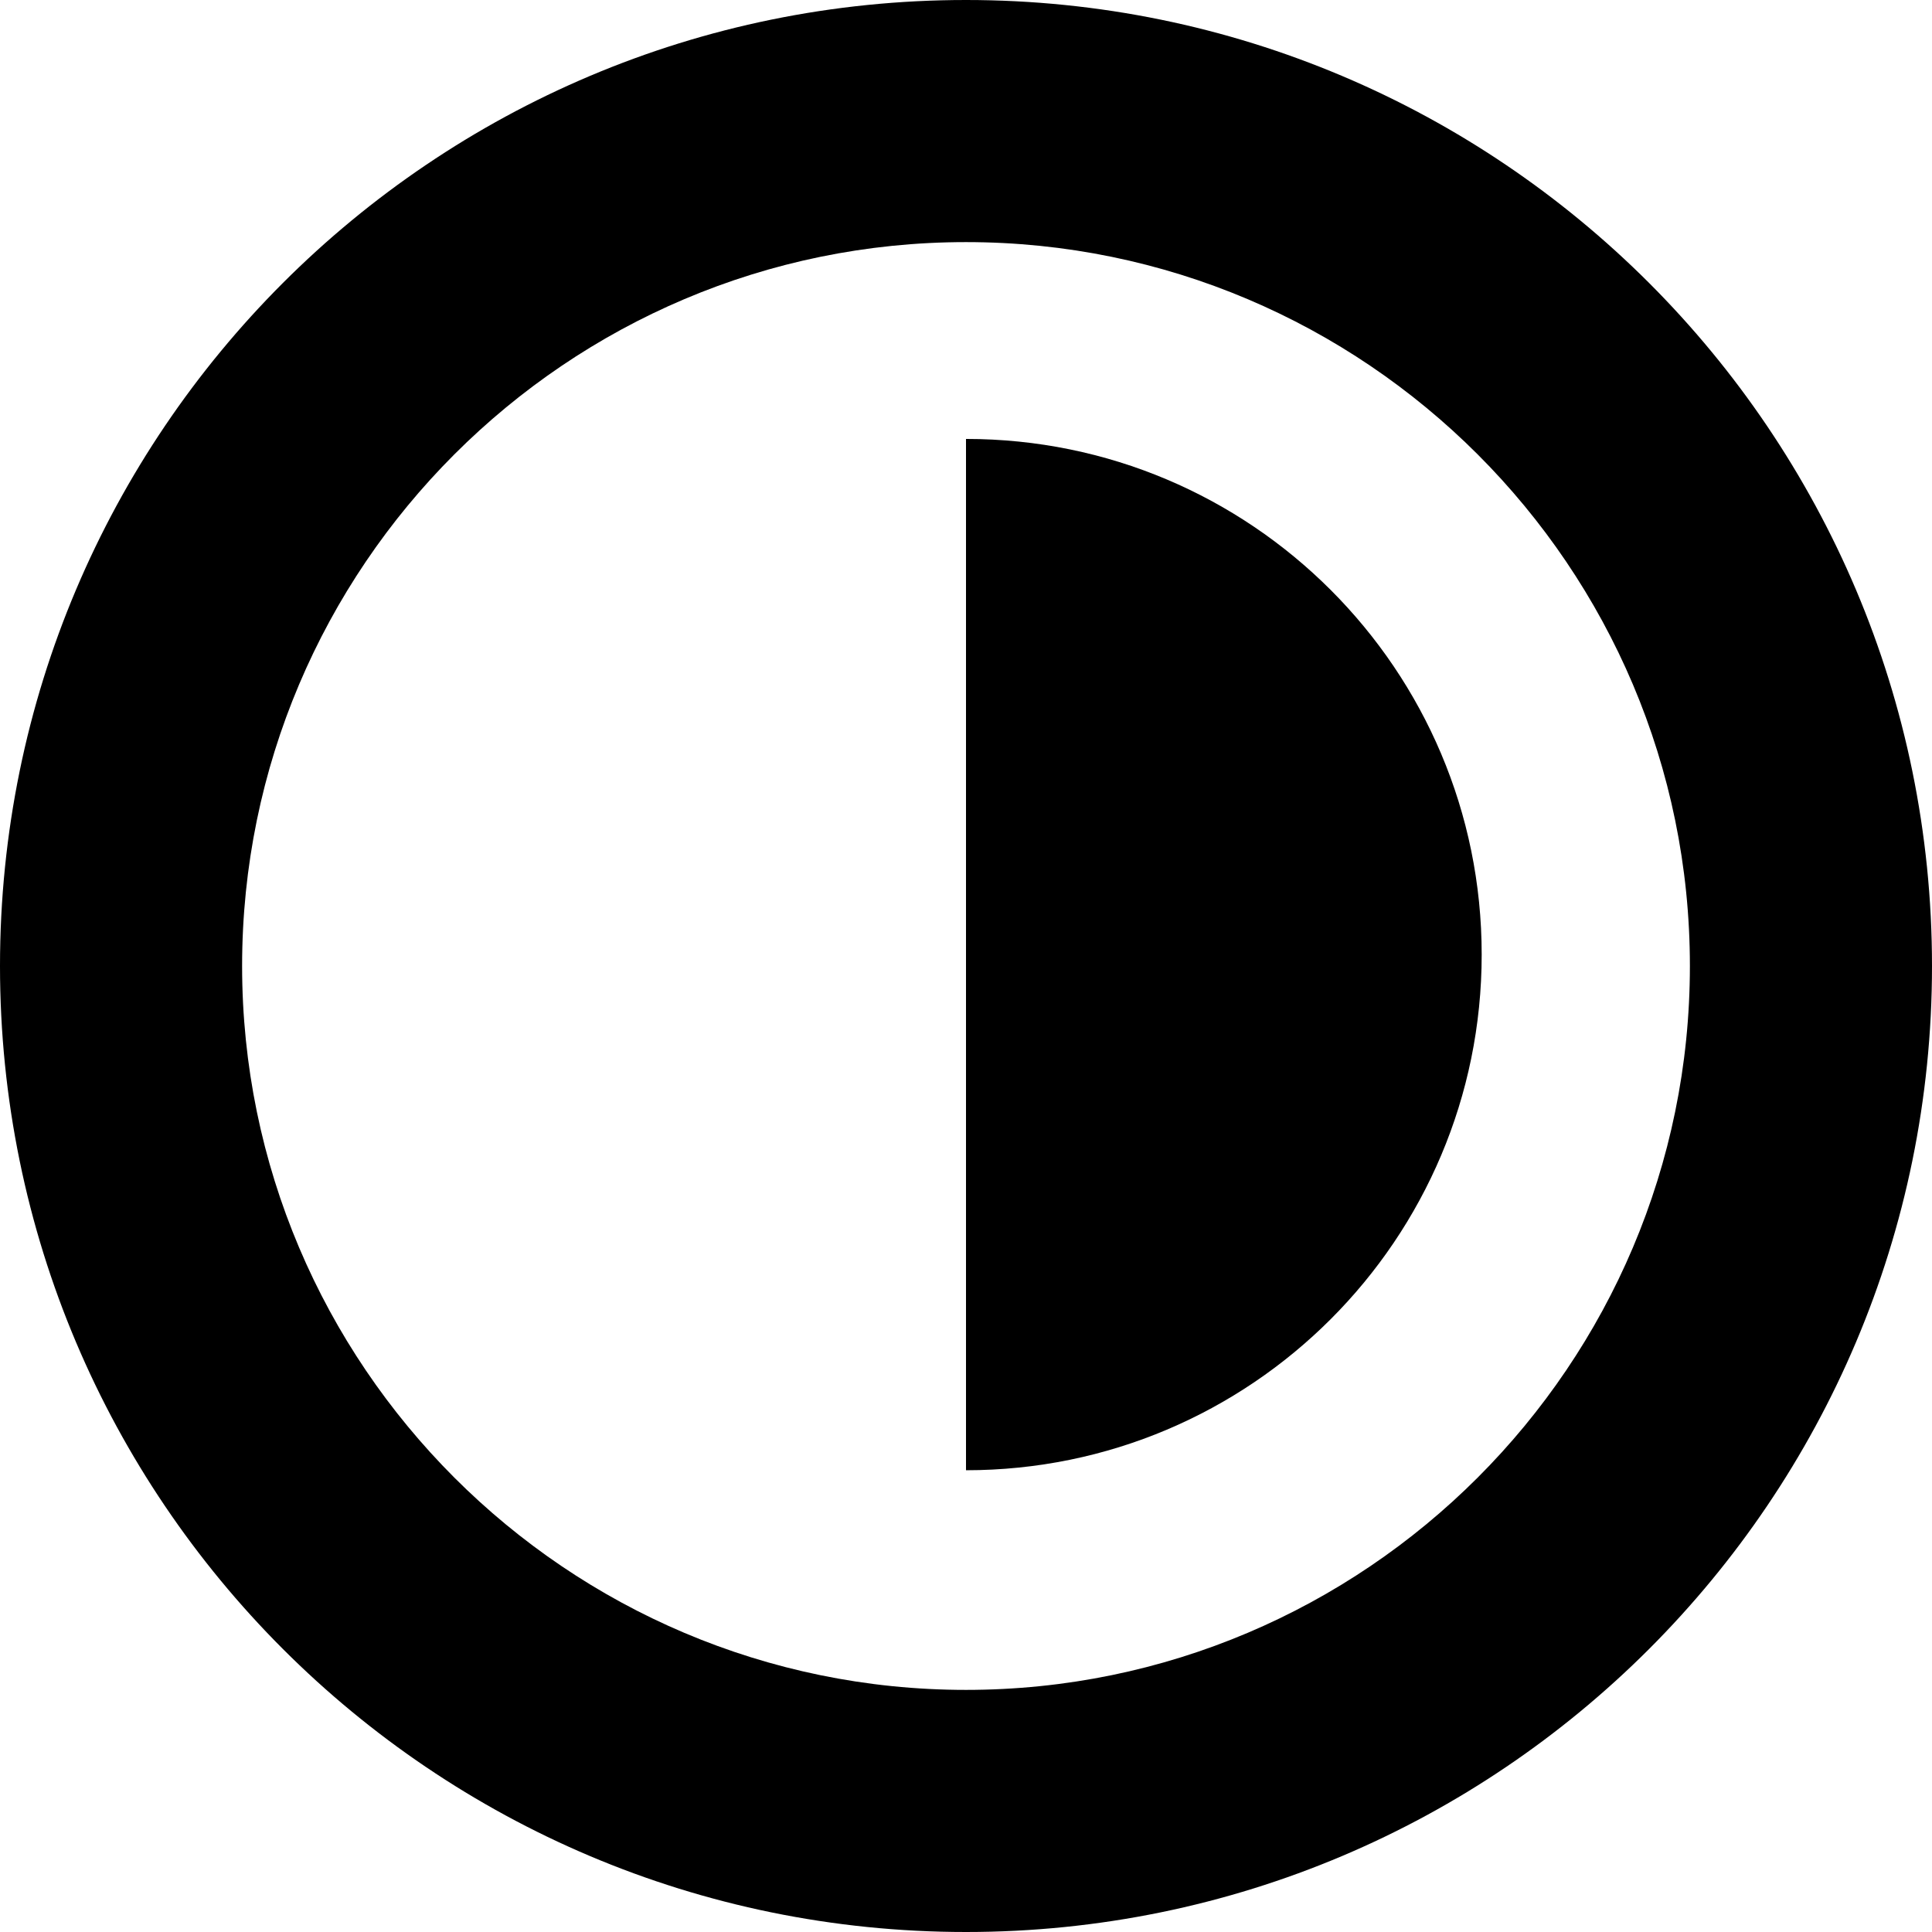
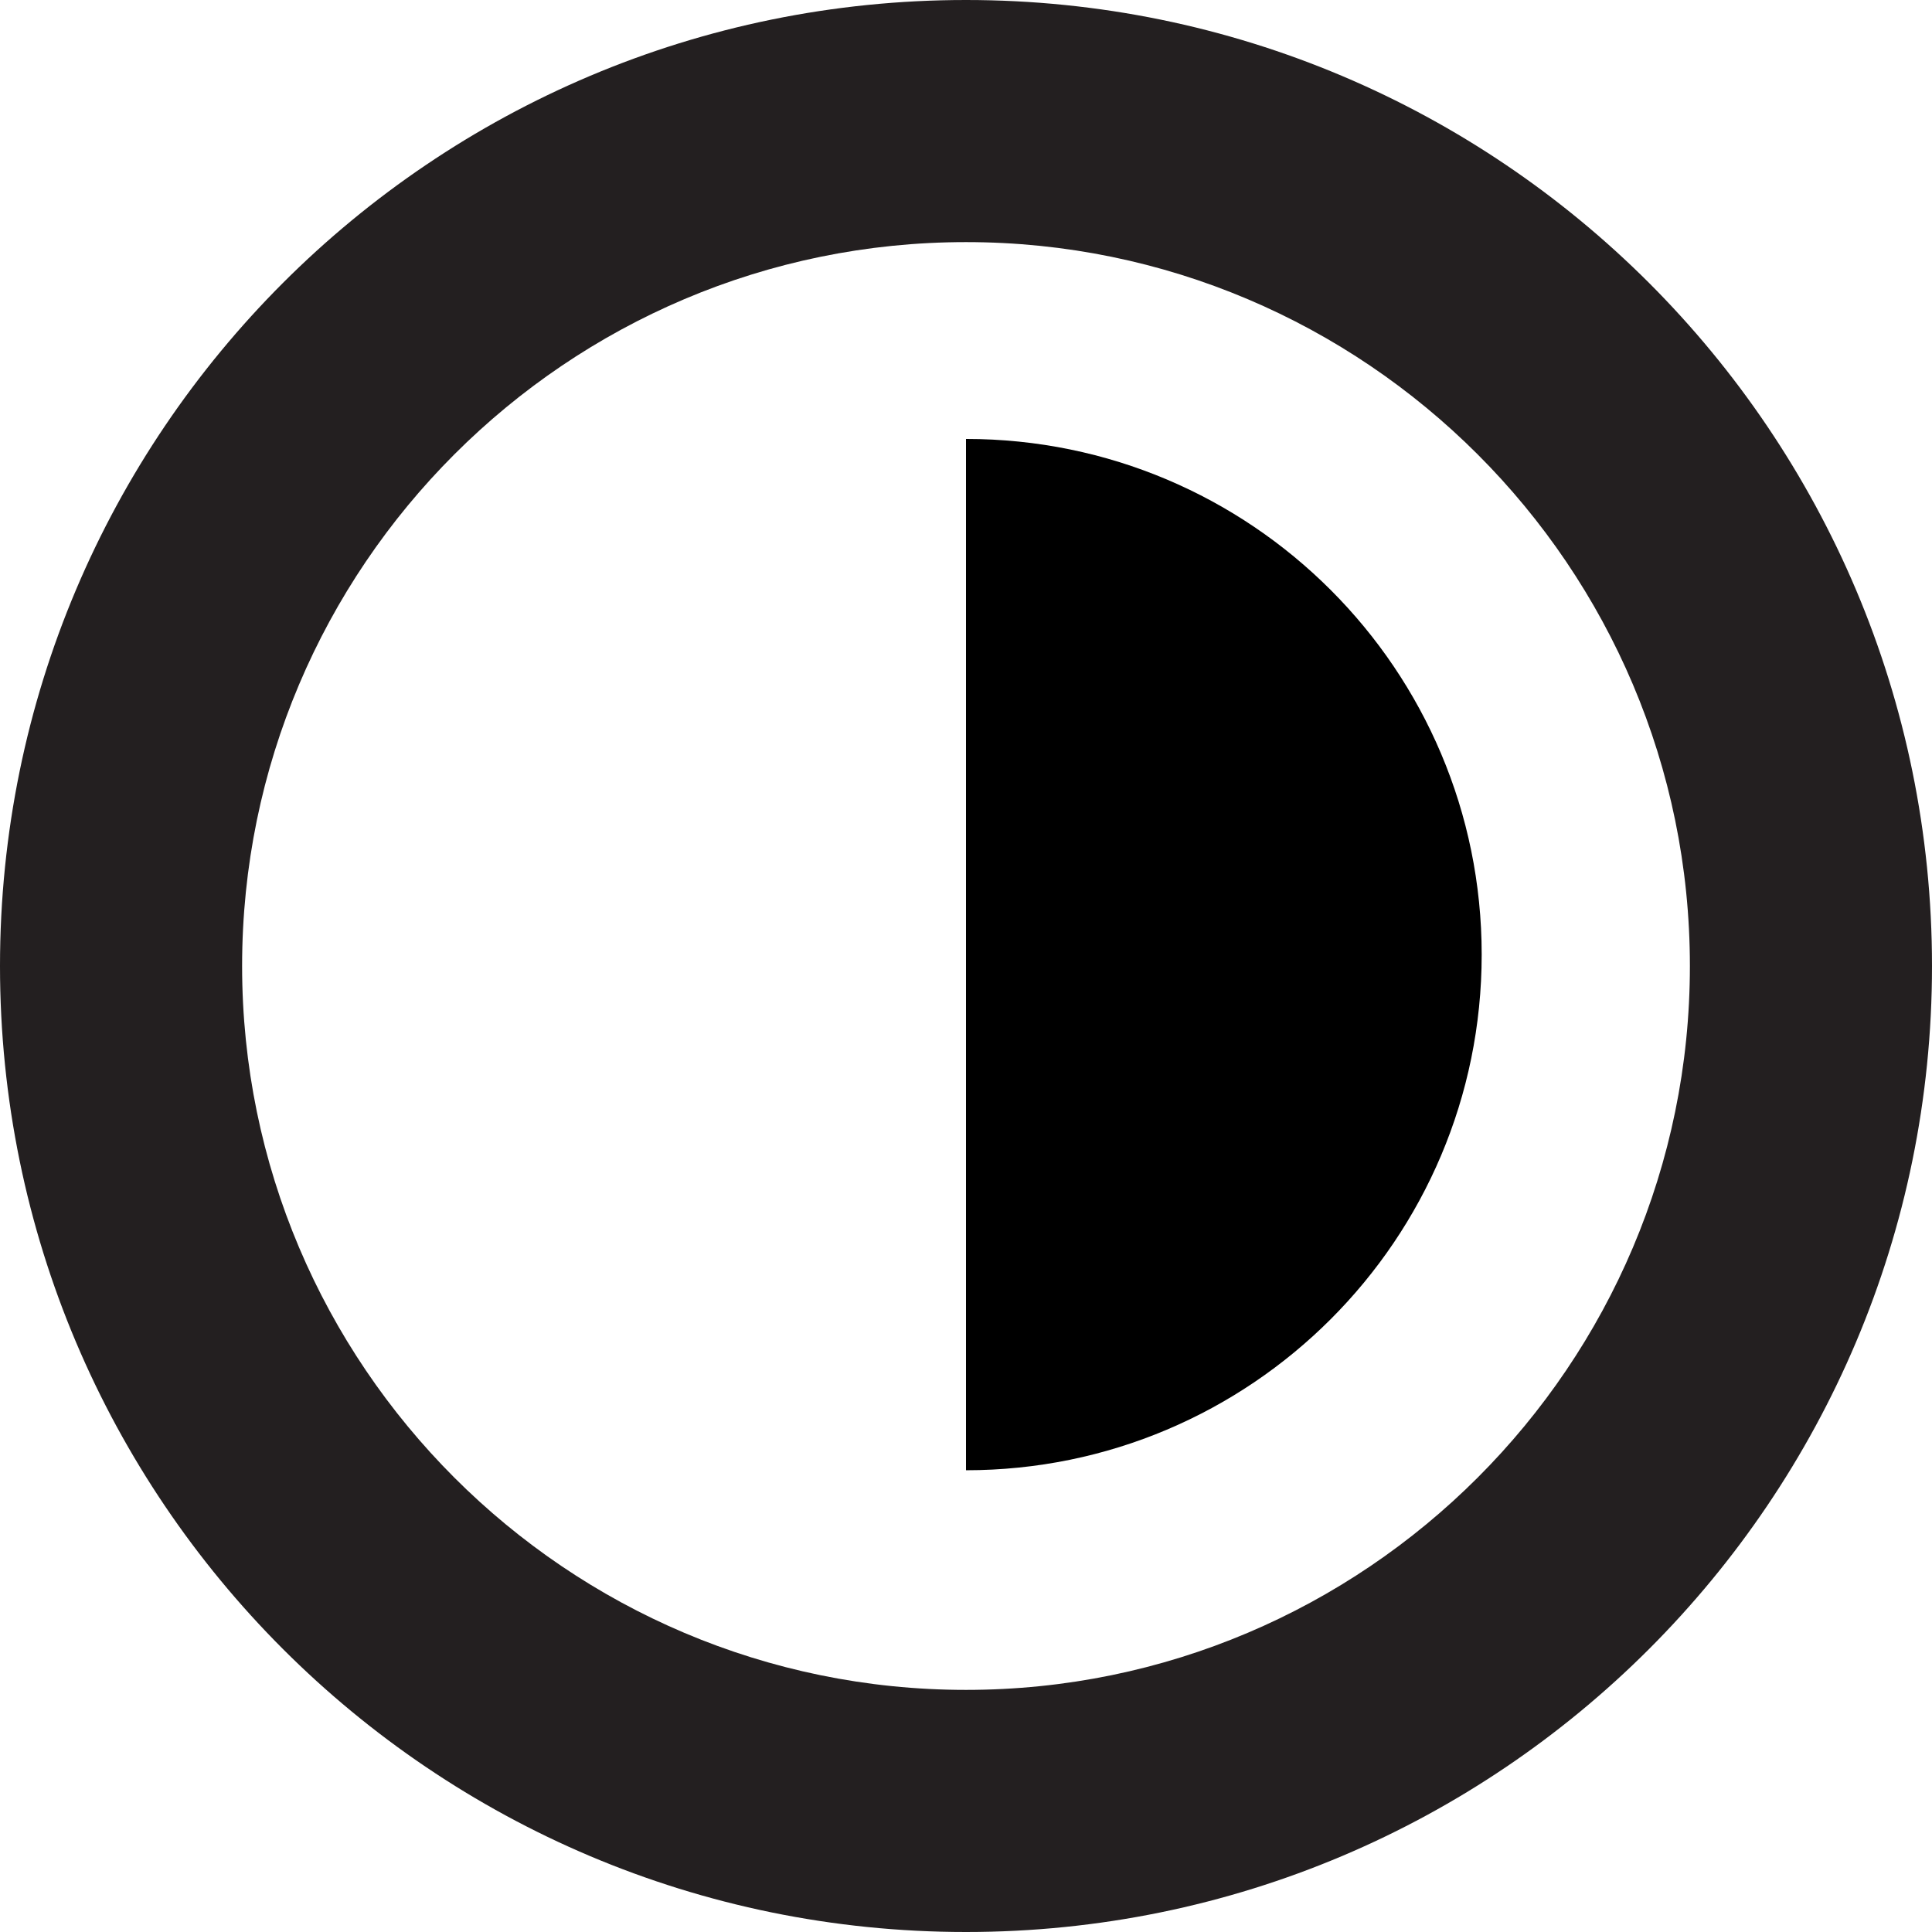
- <svg xmlns="http://www.w3.org/2000/svg" version="1.0" width="31.92" height="31.92" viewBox="-35.422 -7.96 31.92 31.92">
-   <path d="M-19.462-3.96c6.595 0 11.96 5.365 11.96 11.96s-5.365 11.96-11.96 11.96-11.96-5.365-11.96-11.96 5.365-11.96 11.96-11.96m0-4c-8.814 0-15.96 7.145-15.96 15.96 0 8.813 7.146 15.96 15.96 15.96S-3.502 16.813-3.502 8c0-8.815-7.146-15.96-15.96-15.96z" />
-   <path d="M-19.462 16.331a8.519 8.519 0 0 0 8.52-8.52 8.518 8.518 0 0 0-8.52-8.519" />
+ <svg xmlns="http://www.w3.org/2000/svg" version="1.0" id="Layer_1" x="0px" y="0px" width="31.92px" height="31.92px" viewBox="-35.422 -7.96 31.92 31.92" enable-background="new -35.422 -7.96 31.92 31.92" xml:space="preserve">
+   <path fill="#231F20" d="M-19.462-3.96c6.595,0,11.96,5.365,11.96,11.96s-5.365,11.96-11.96,11.96S-31.422,14.595-31.422,8 S-26.057-3.96-19.462-3.96 M-19.462-7.96c-8.814,0-15.96,7.145-15.96,15.96c0,8.813,7.146,15.96,15.96,15.96S-3.502,16.813-3.502,8 C-3.502-0.815-10.648-7.96-19.462-7.96L-19.462-7.96z" />
+   <path d="M-19.462,16.331c4.706,0,8.52-3.813,8.52-8.52c0-4.705-3.813-8.519-8.52-8.519" />
</svg>
